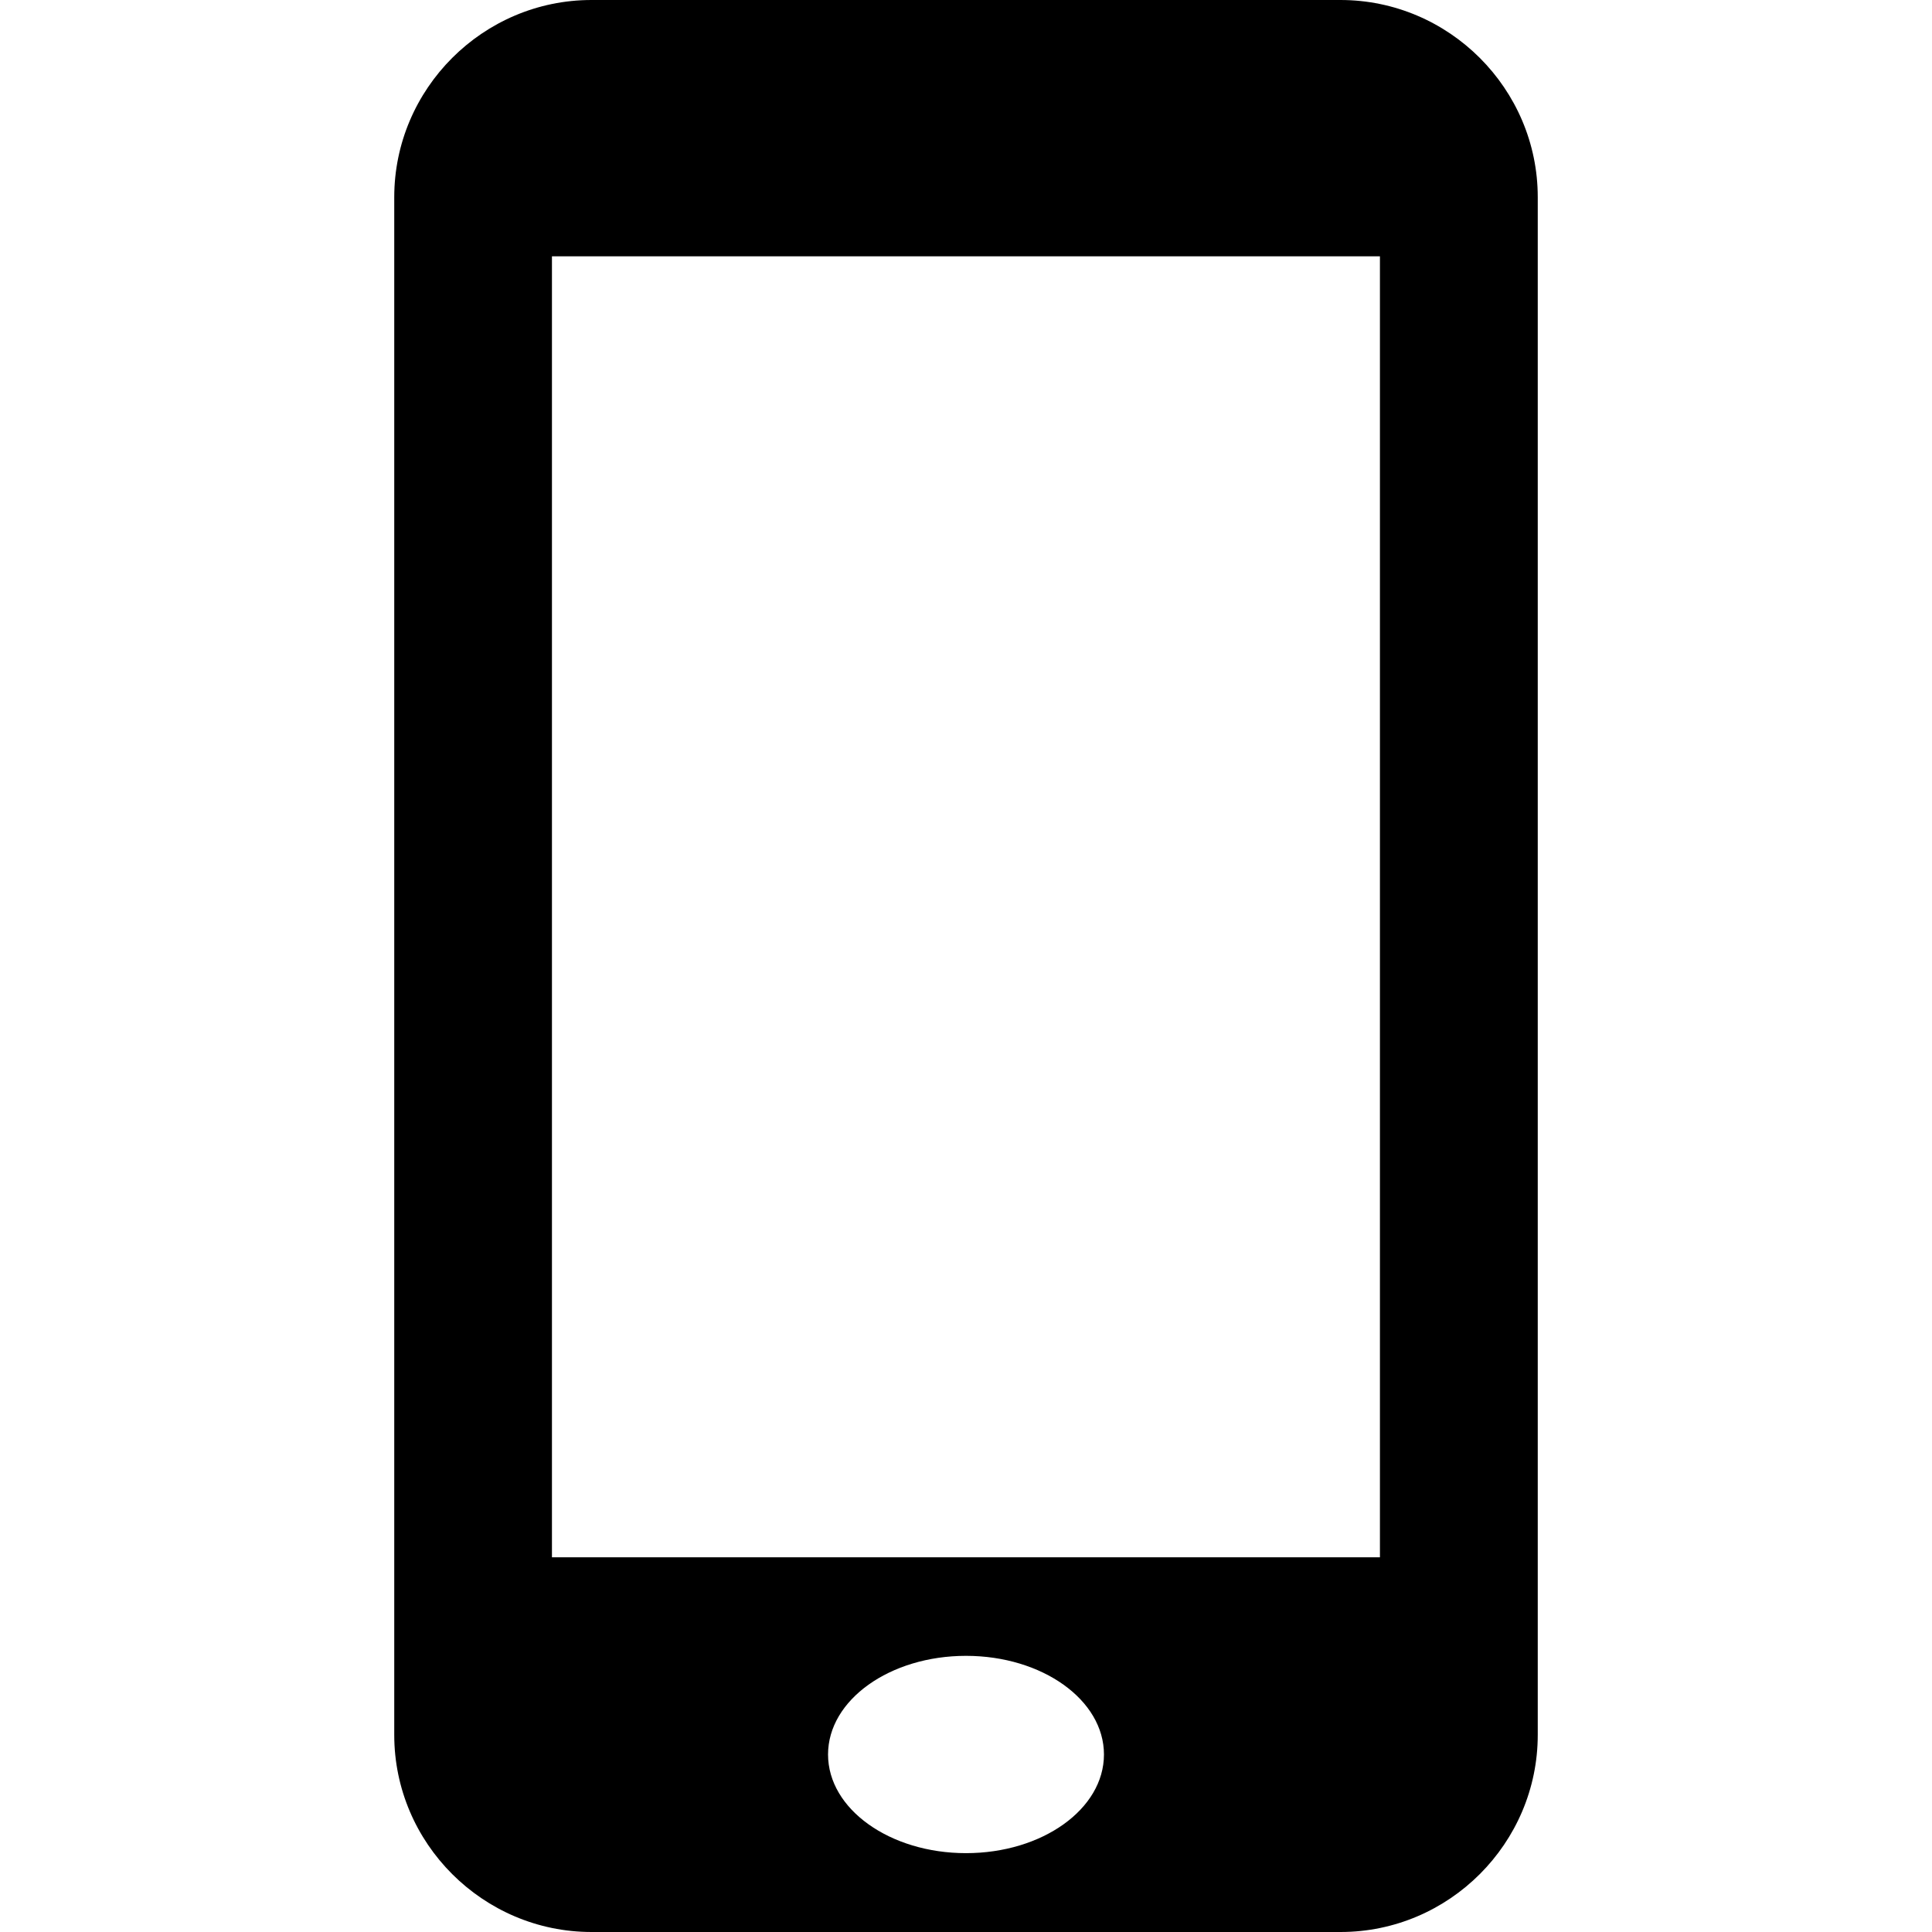
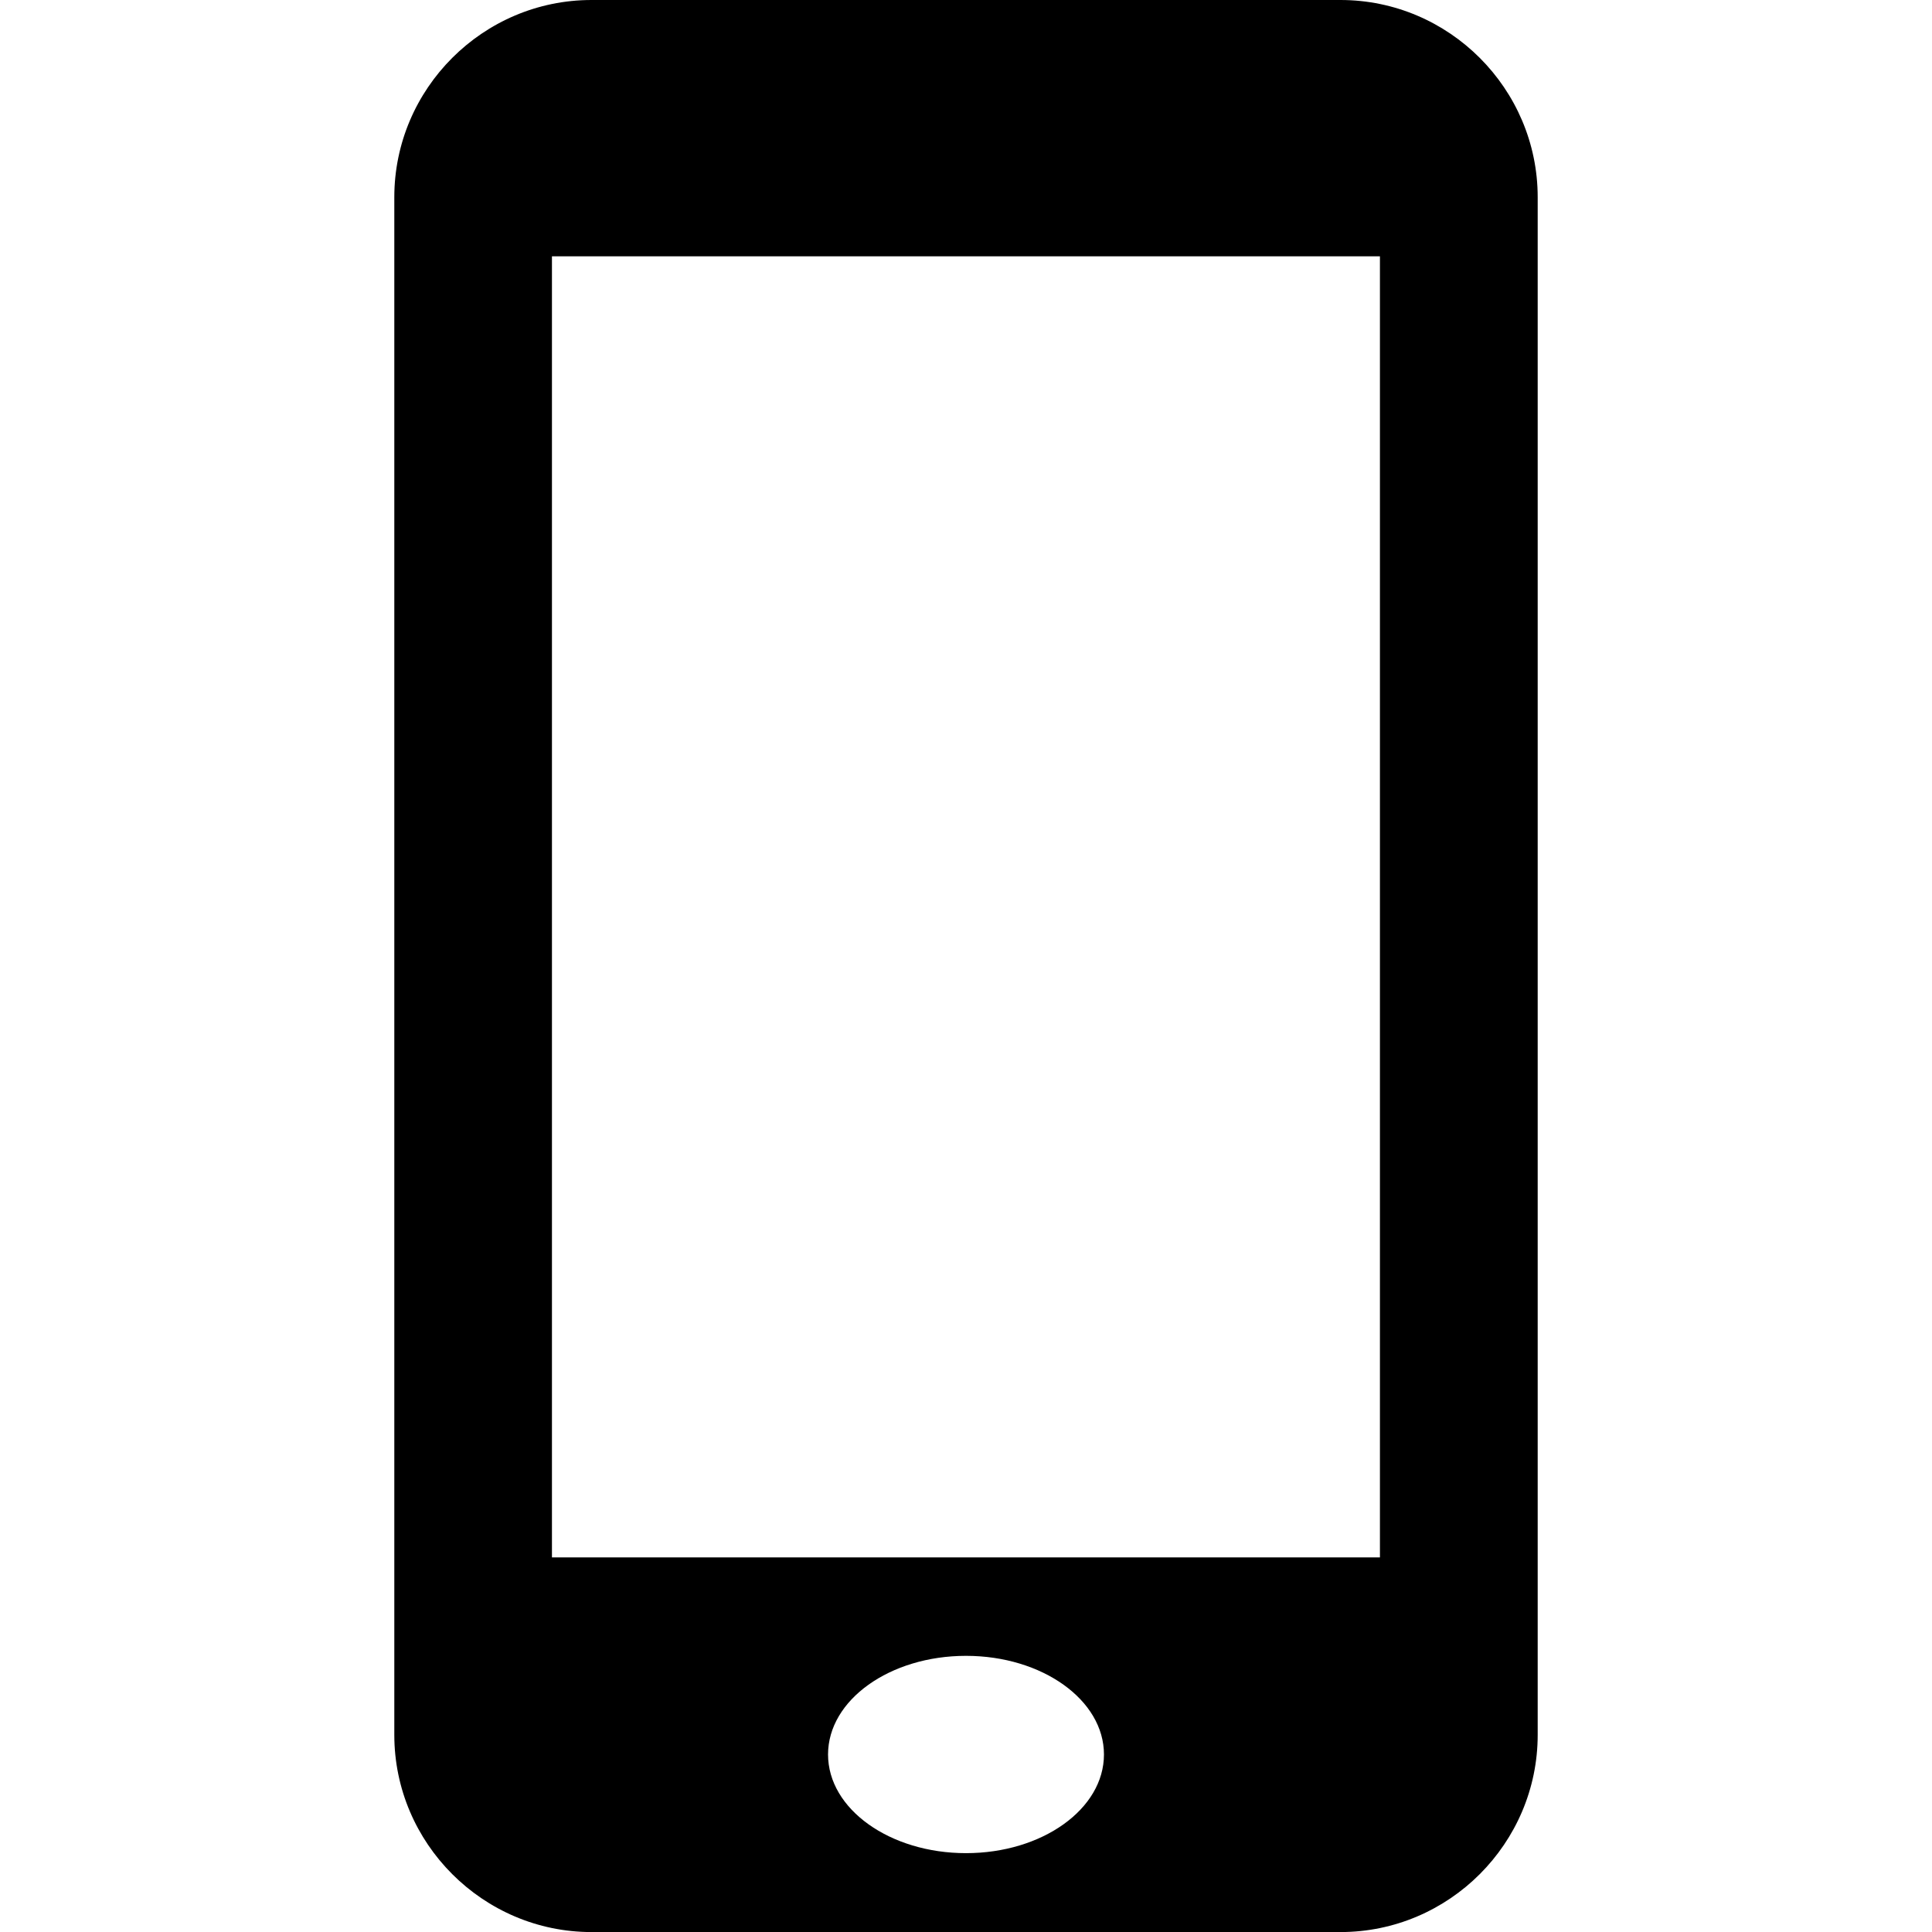
- <svg xmlns="http://www.w3.org/2000/svg" width="32" height="32" viewBox="0 0 32 32">
-   <path d="M22.203 0H9.797C8 0 6.53 1.47 6.53 3.266v25.47C6.53 30.53 8 32 9.798 32h12.406c1.797 0 3.266-1.47 3.266-3.265V3.265C25.47 1.47 24 0 22.202 0zM16 30.694c-1.26 0-2.285-.73-2.285-1.634S14.74 27.426 16 27.426c1.262 0 2.285.73 2.285 1.634S17.263 30.694 16 30.694zm6.856-4.9H9.142V4.245h13.714v21.55z" />
+ <svg xmlns="http://www.w3.org/2000/svg" version="1.1" width="32" height="32" viewBox="0 0 32 32">
+   <path d="M22.203 0h-12.406c-1.797 0-3.266 1.469-3.266 3.266v25.469c0 1.795 1.469 3.266 3.266 3.266h12.406c1.797 0 3.266-1.47 3.266-3.266v-25.469c0-1.797-1.469-3.266-3.266-3.266zM16 30.694c-1.261 0-2.285-0.731-2.285-1.634s1.024-1.634 2.285-1.634c1.262 0 2.285 0.731 2.285 1.634s-1.022 1.634-2.285 1.634zM22.856 25.795h-13.714v-21.55h13.714v21.55z" />
</svg>
